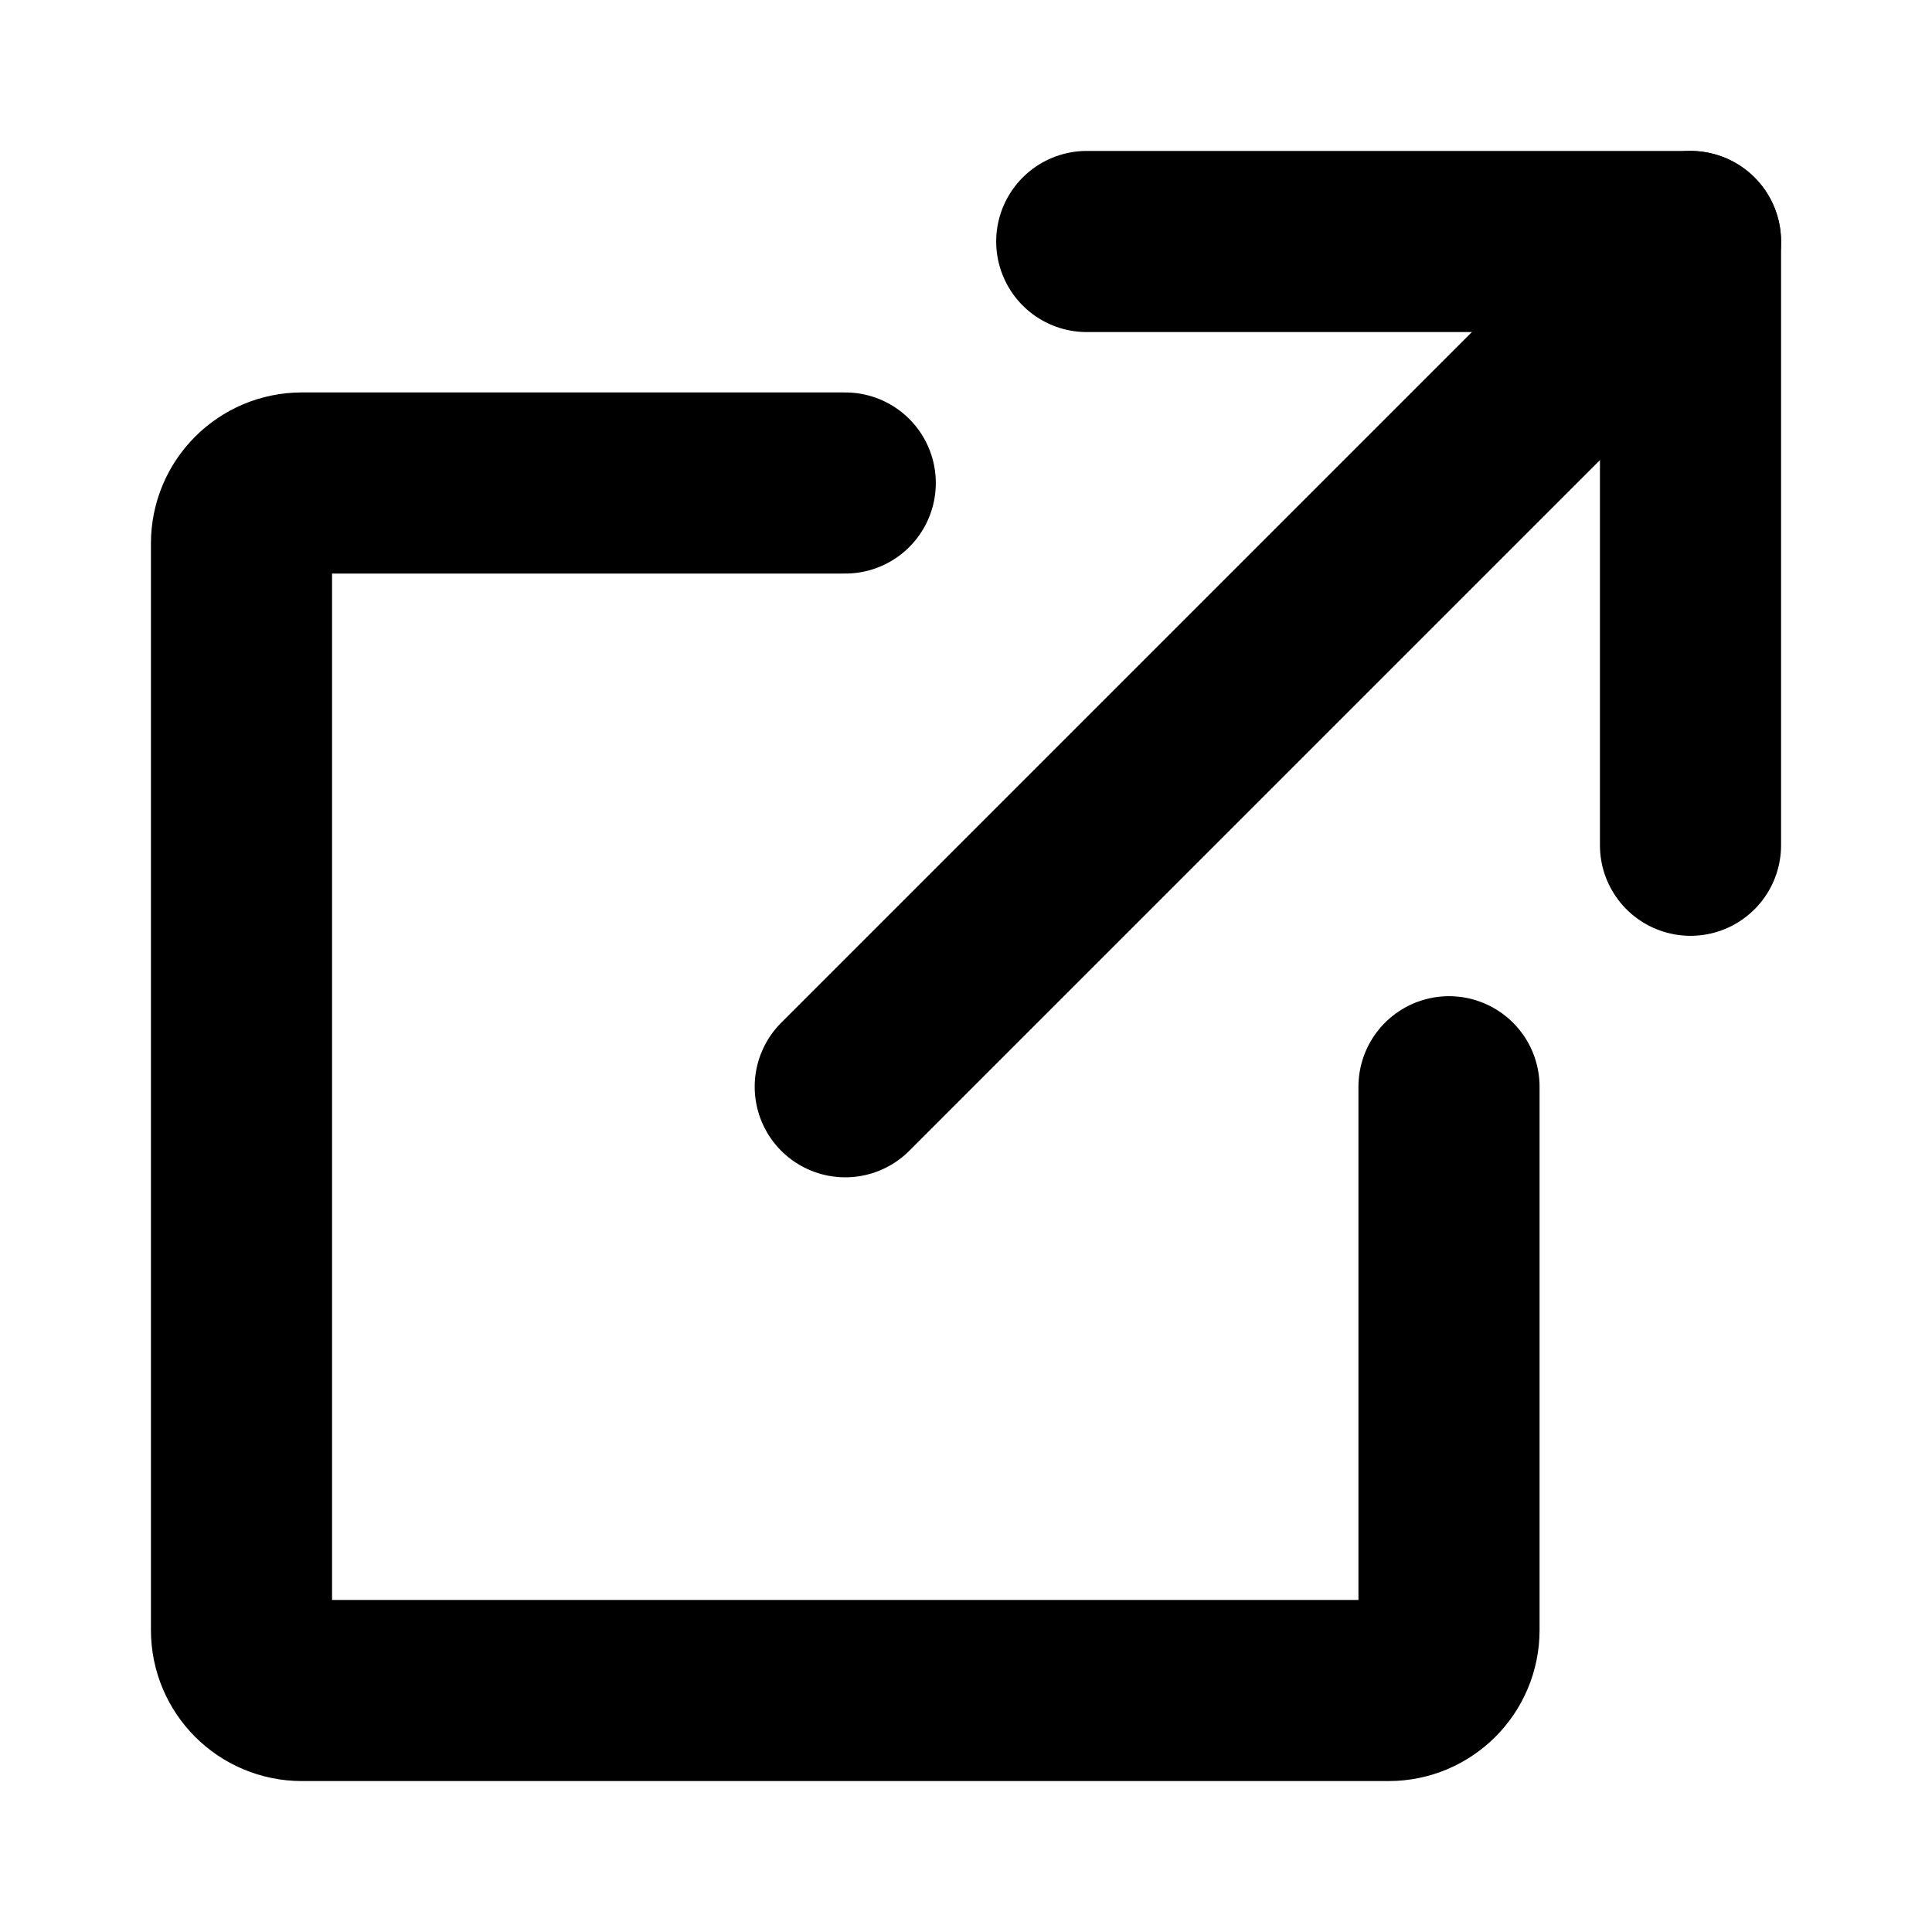
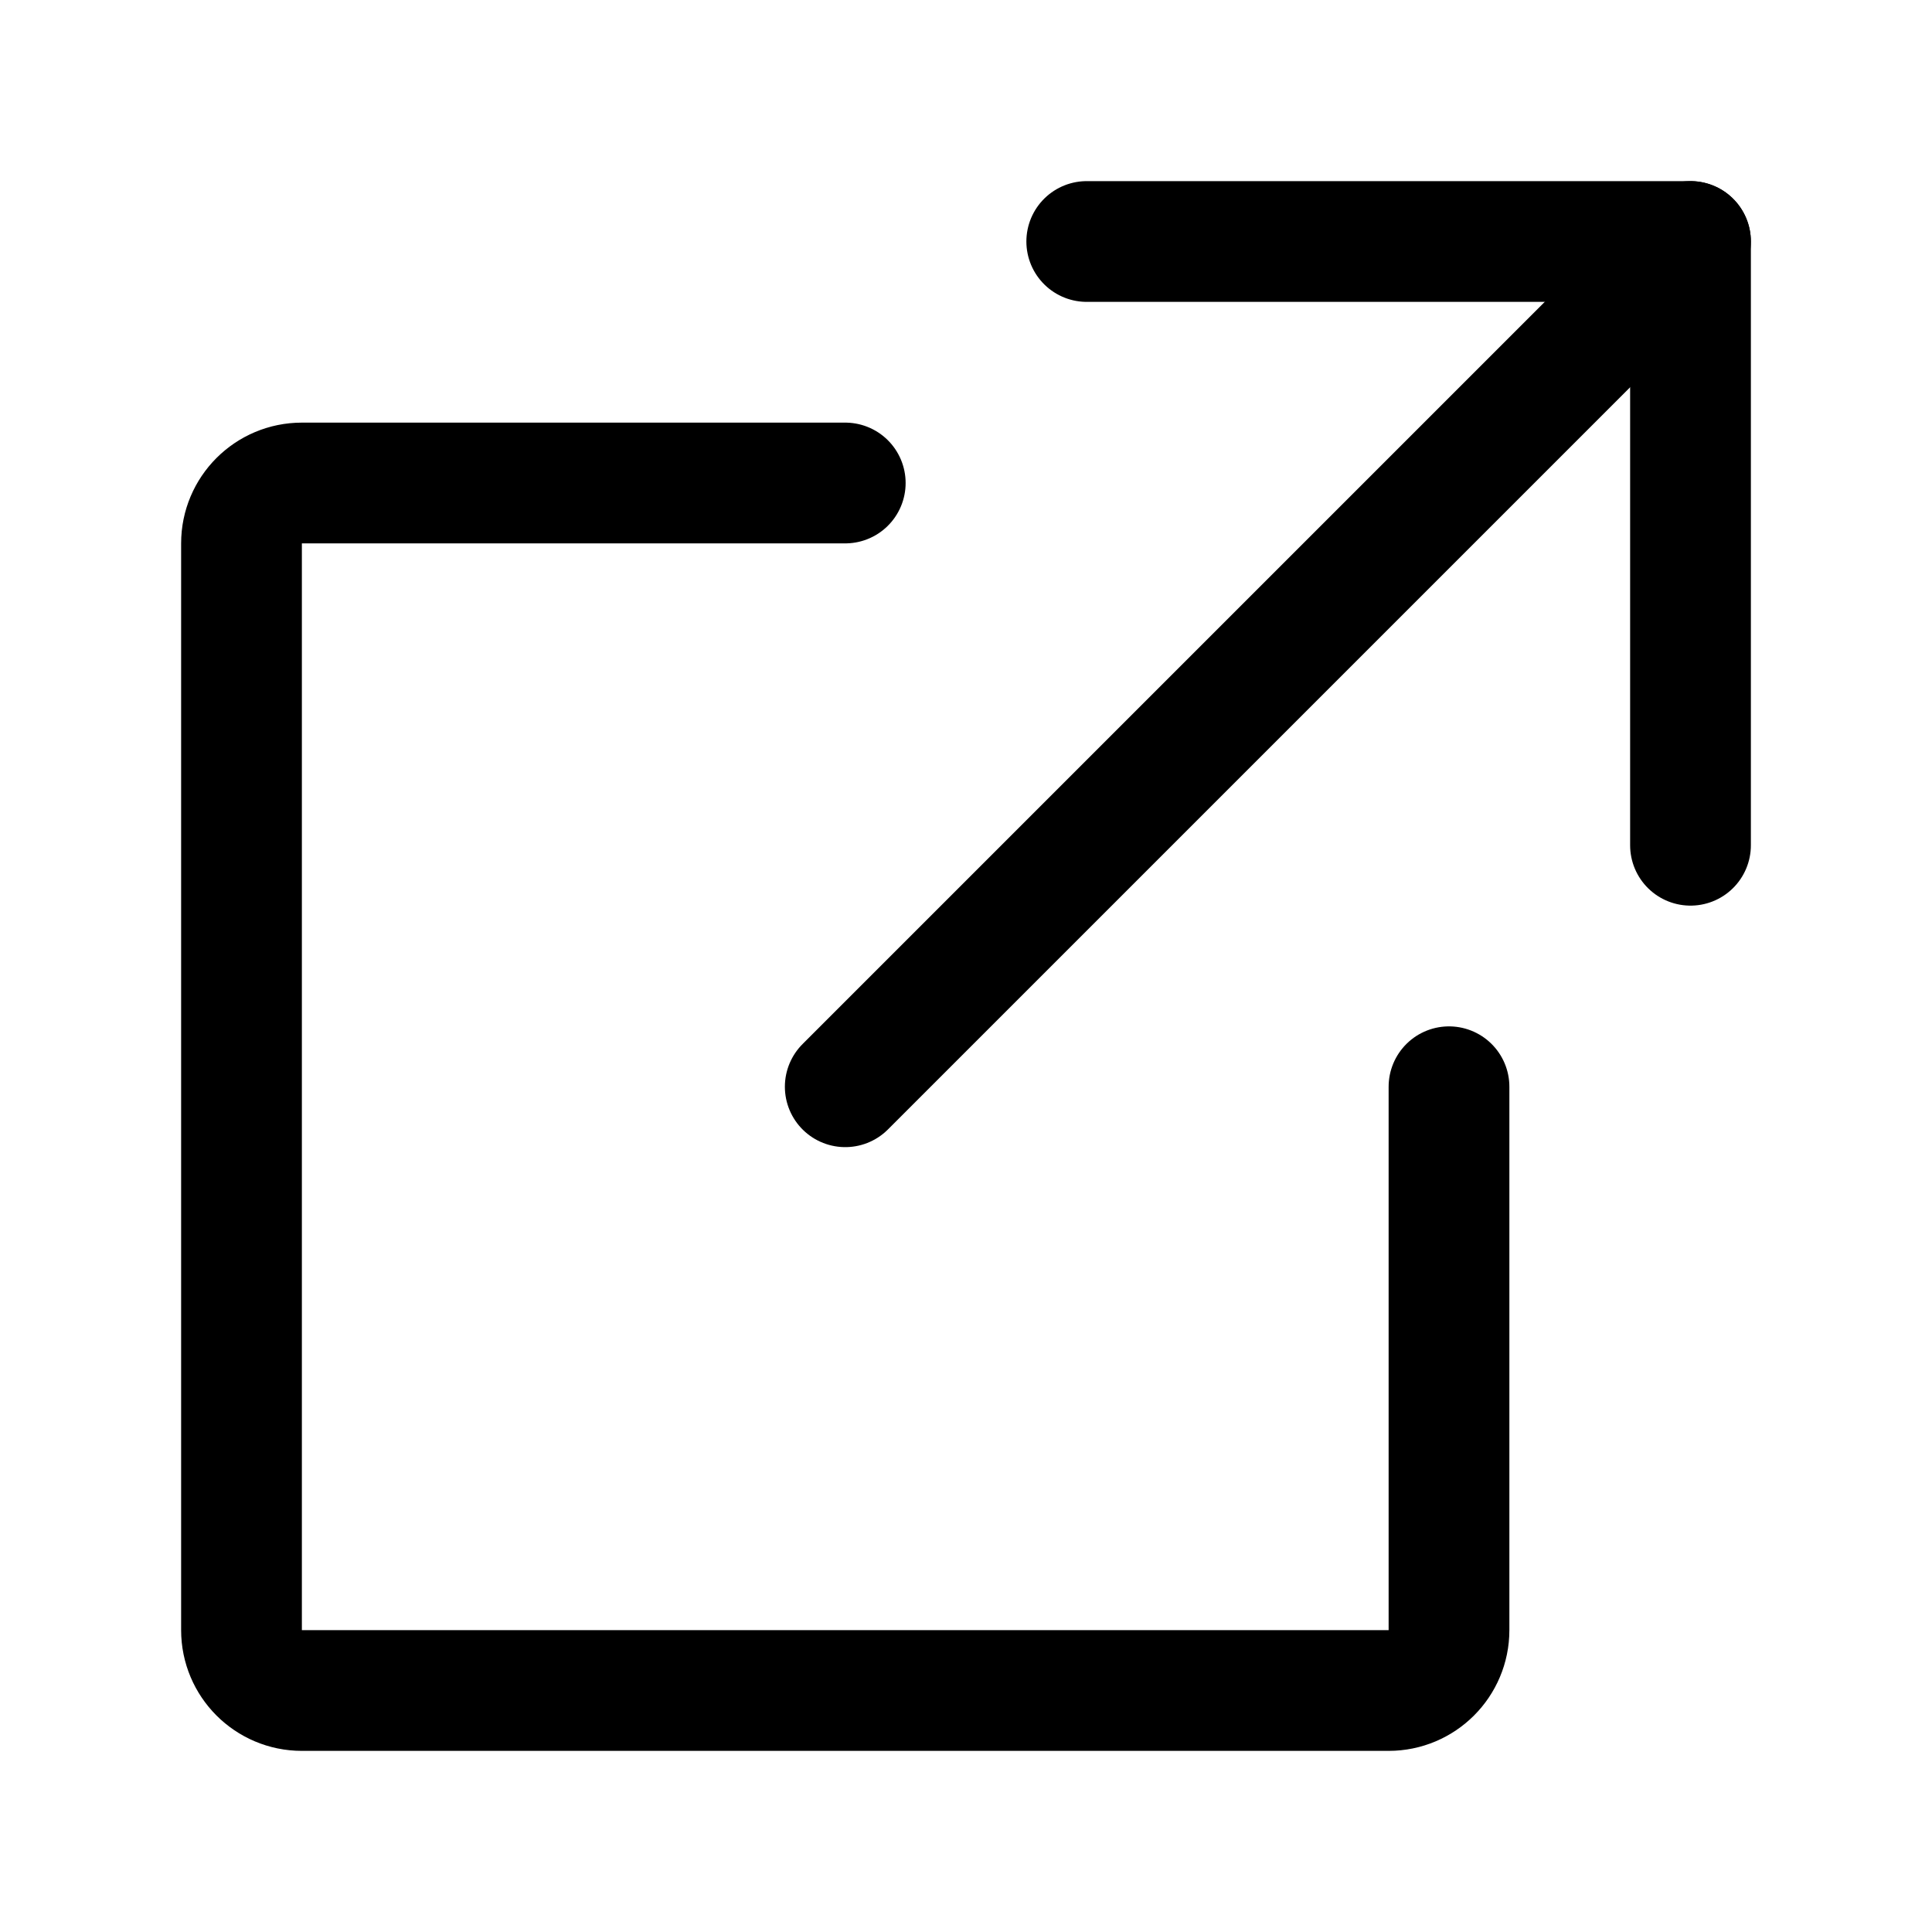
- <svg xmlns="http://www.w3.org/2000/svg" width="16" height="16" viewBox="0 0 16 16" fill="none" stroke="currentColor" stroke-width="1.5" stroke-linecap="round" stroke-linejoin="round">
+ <svg xmlns="http://www.w3.org/2000/svg" width="16" height="16" viewBox="0 0 16 16" fill="none" stroke="currentColor" stroke-width="1" stroke-linecap="round" stroke-linejoin="round">
  <path d="M9 2h5v5" />
  <path d="M14 2L7 9" />
  <path d="M12 9v4.5a.5.5 0 01-.5.5h-9a.5.5 0 01-.5-.5v-9a.5.5 0 01.5-.5H7" />
</svg>
